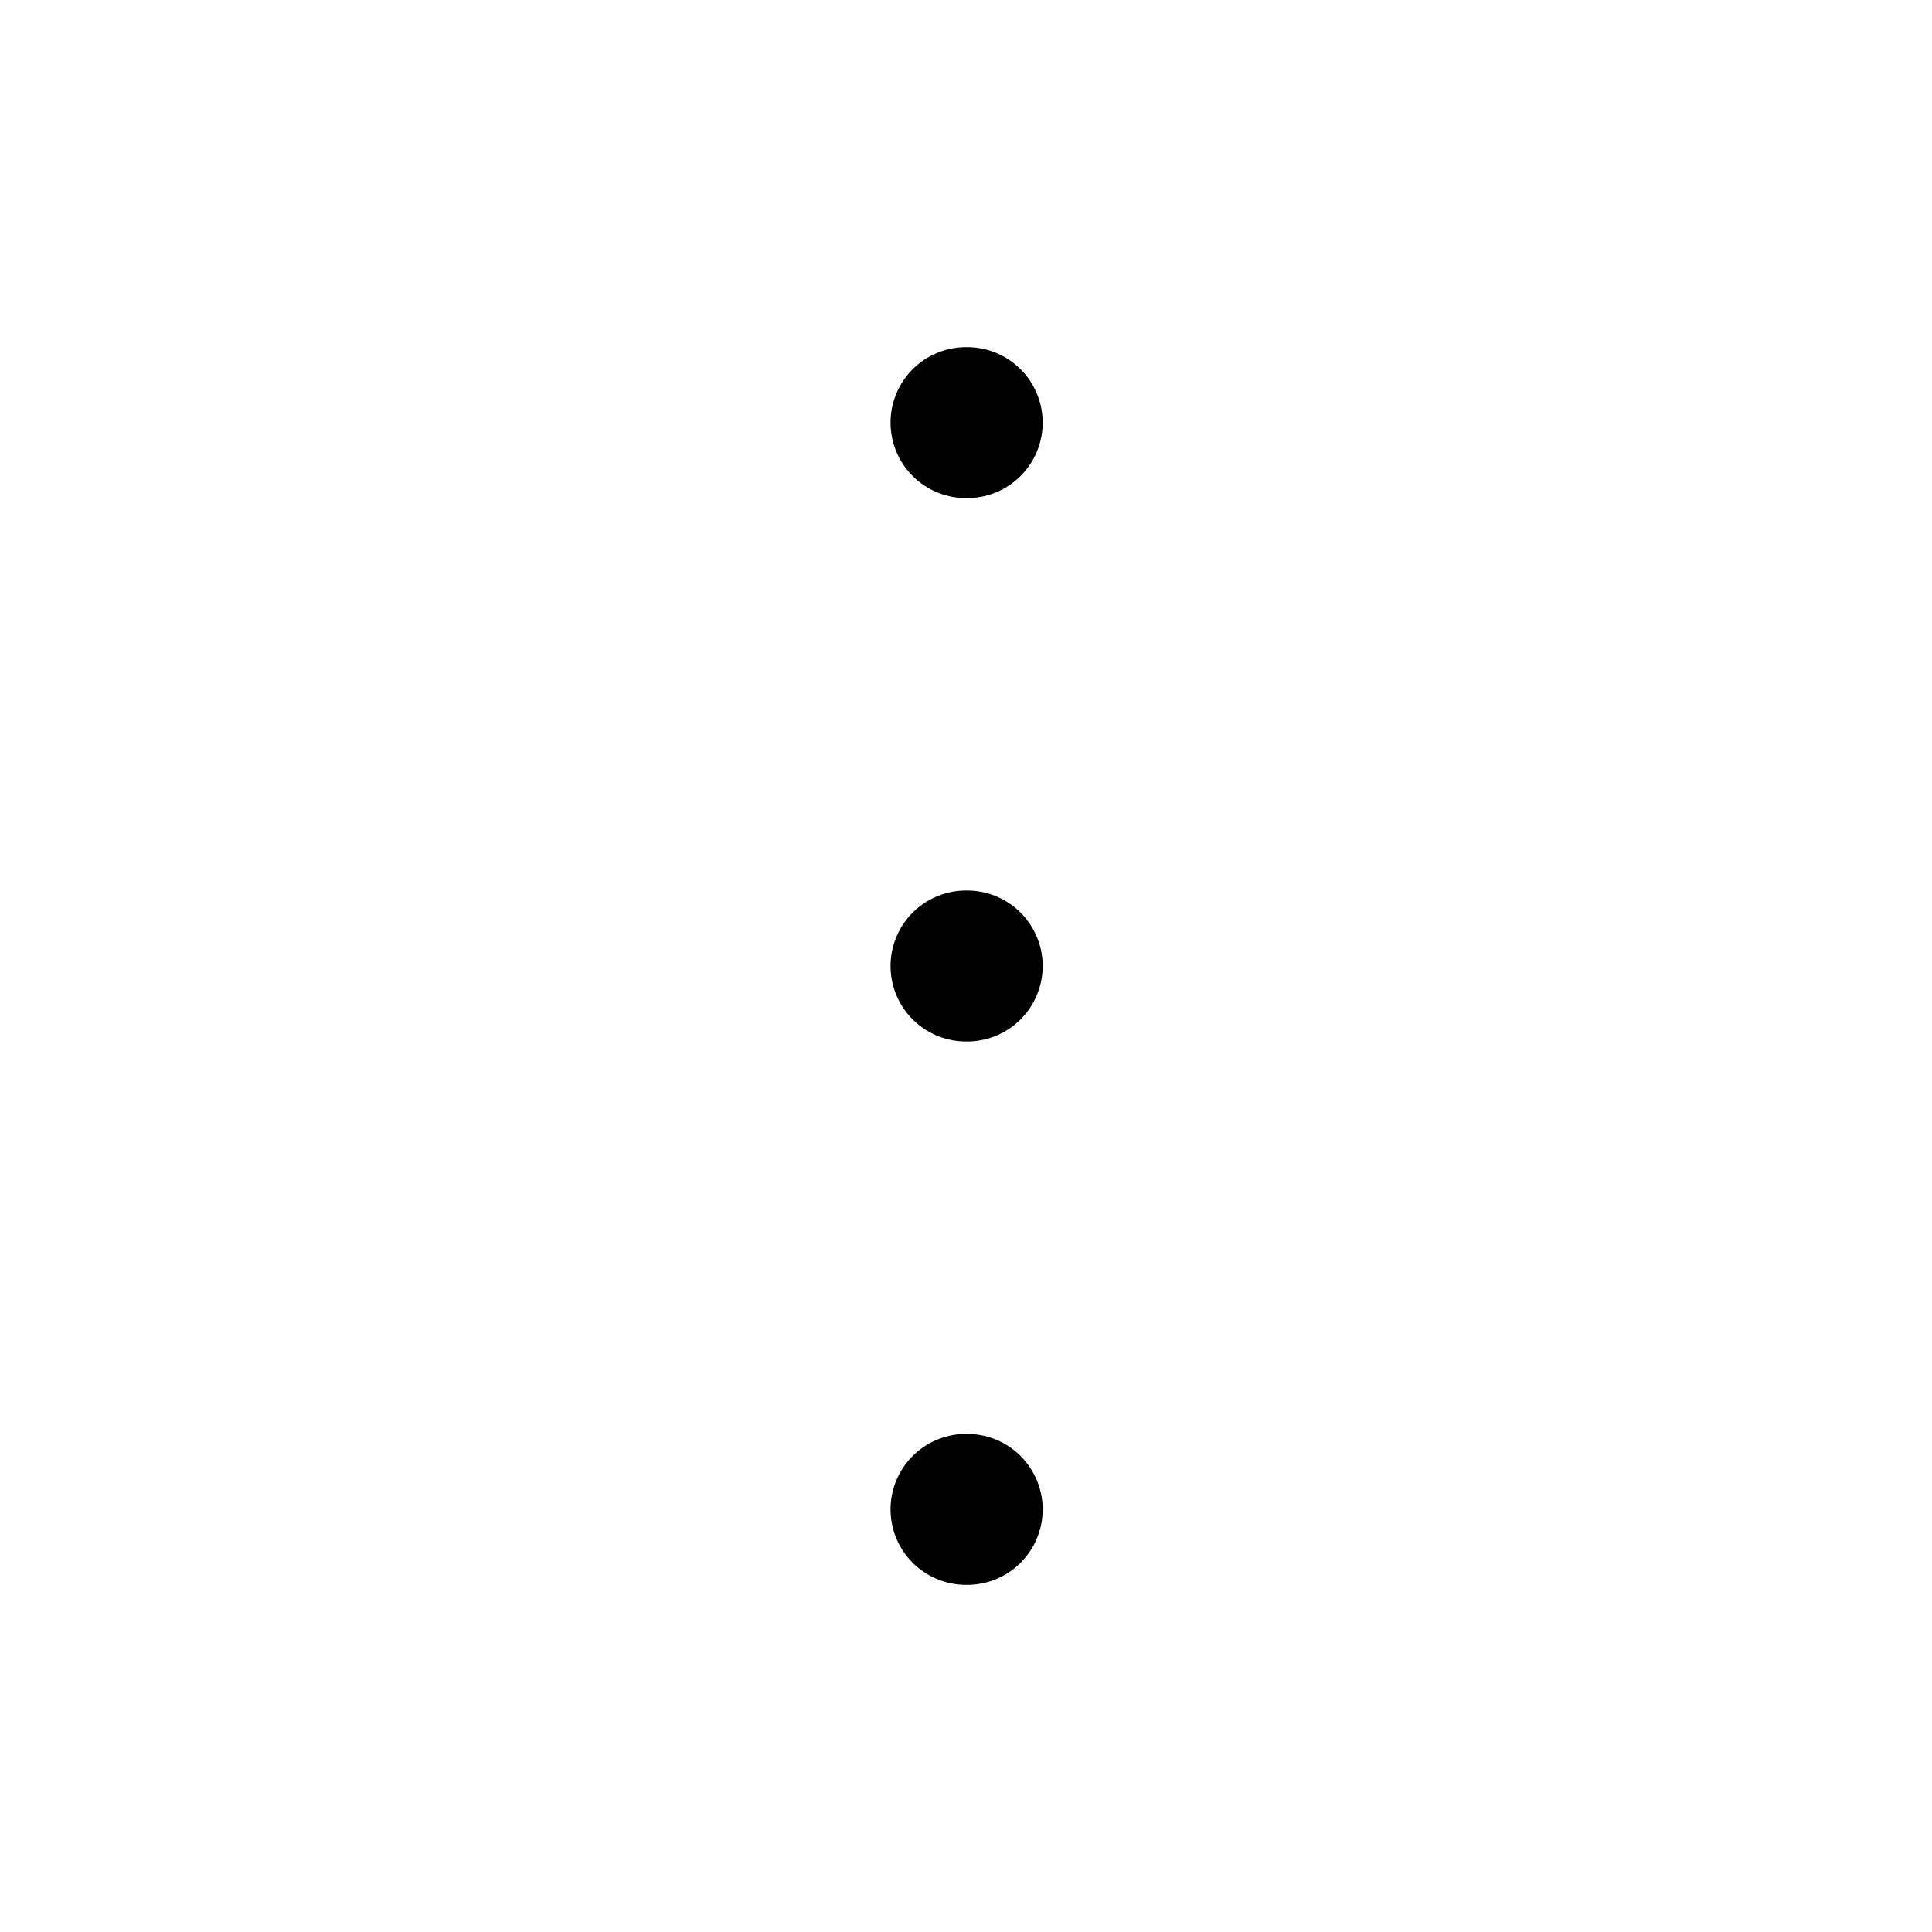
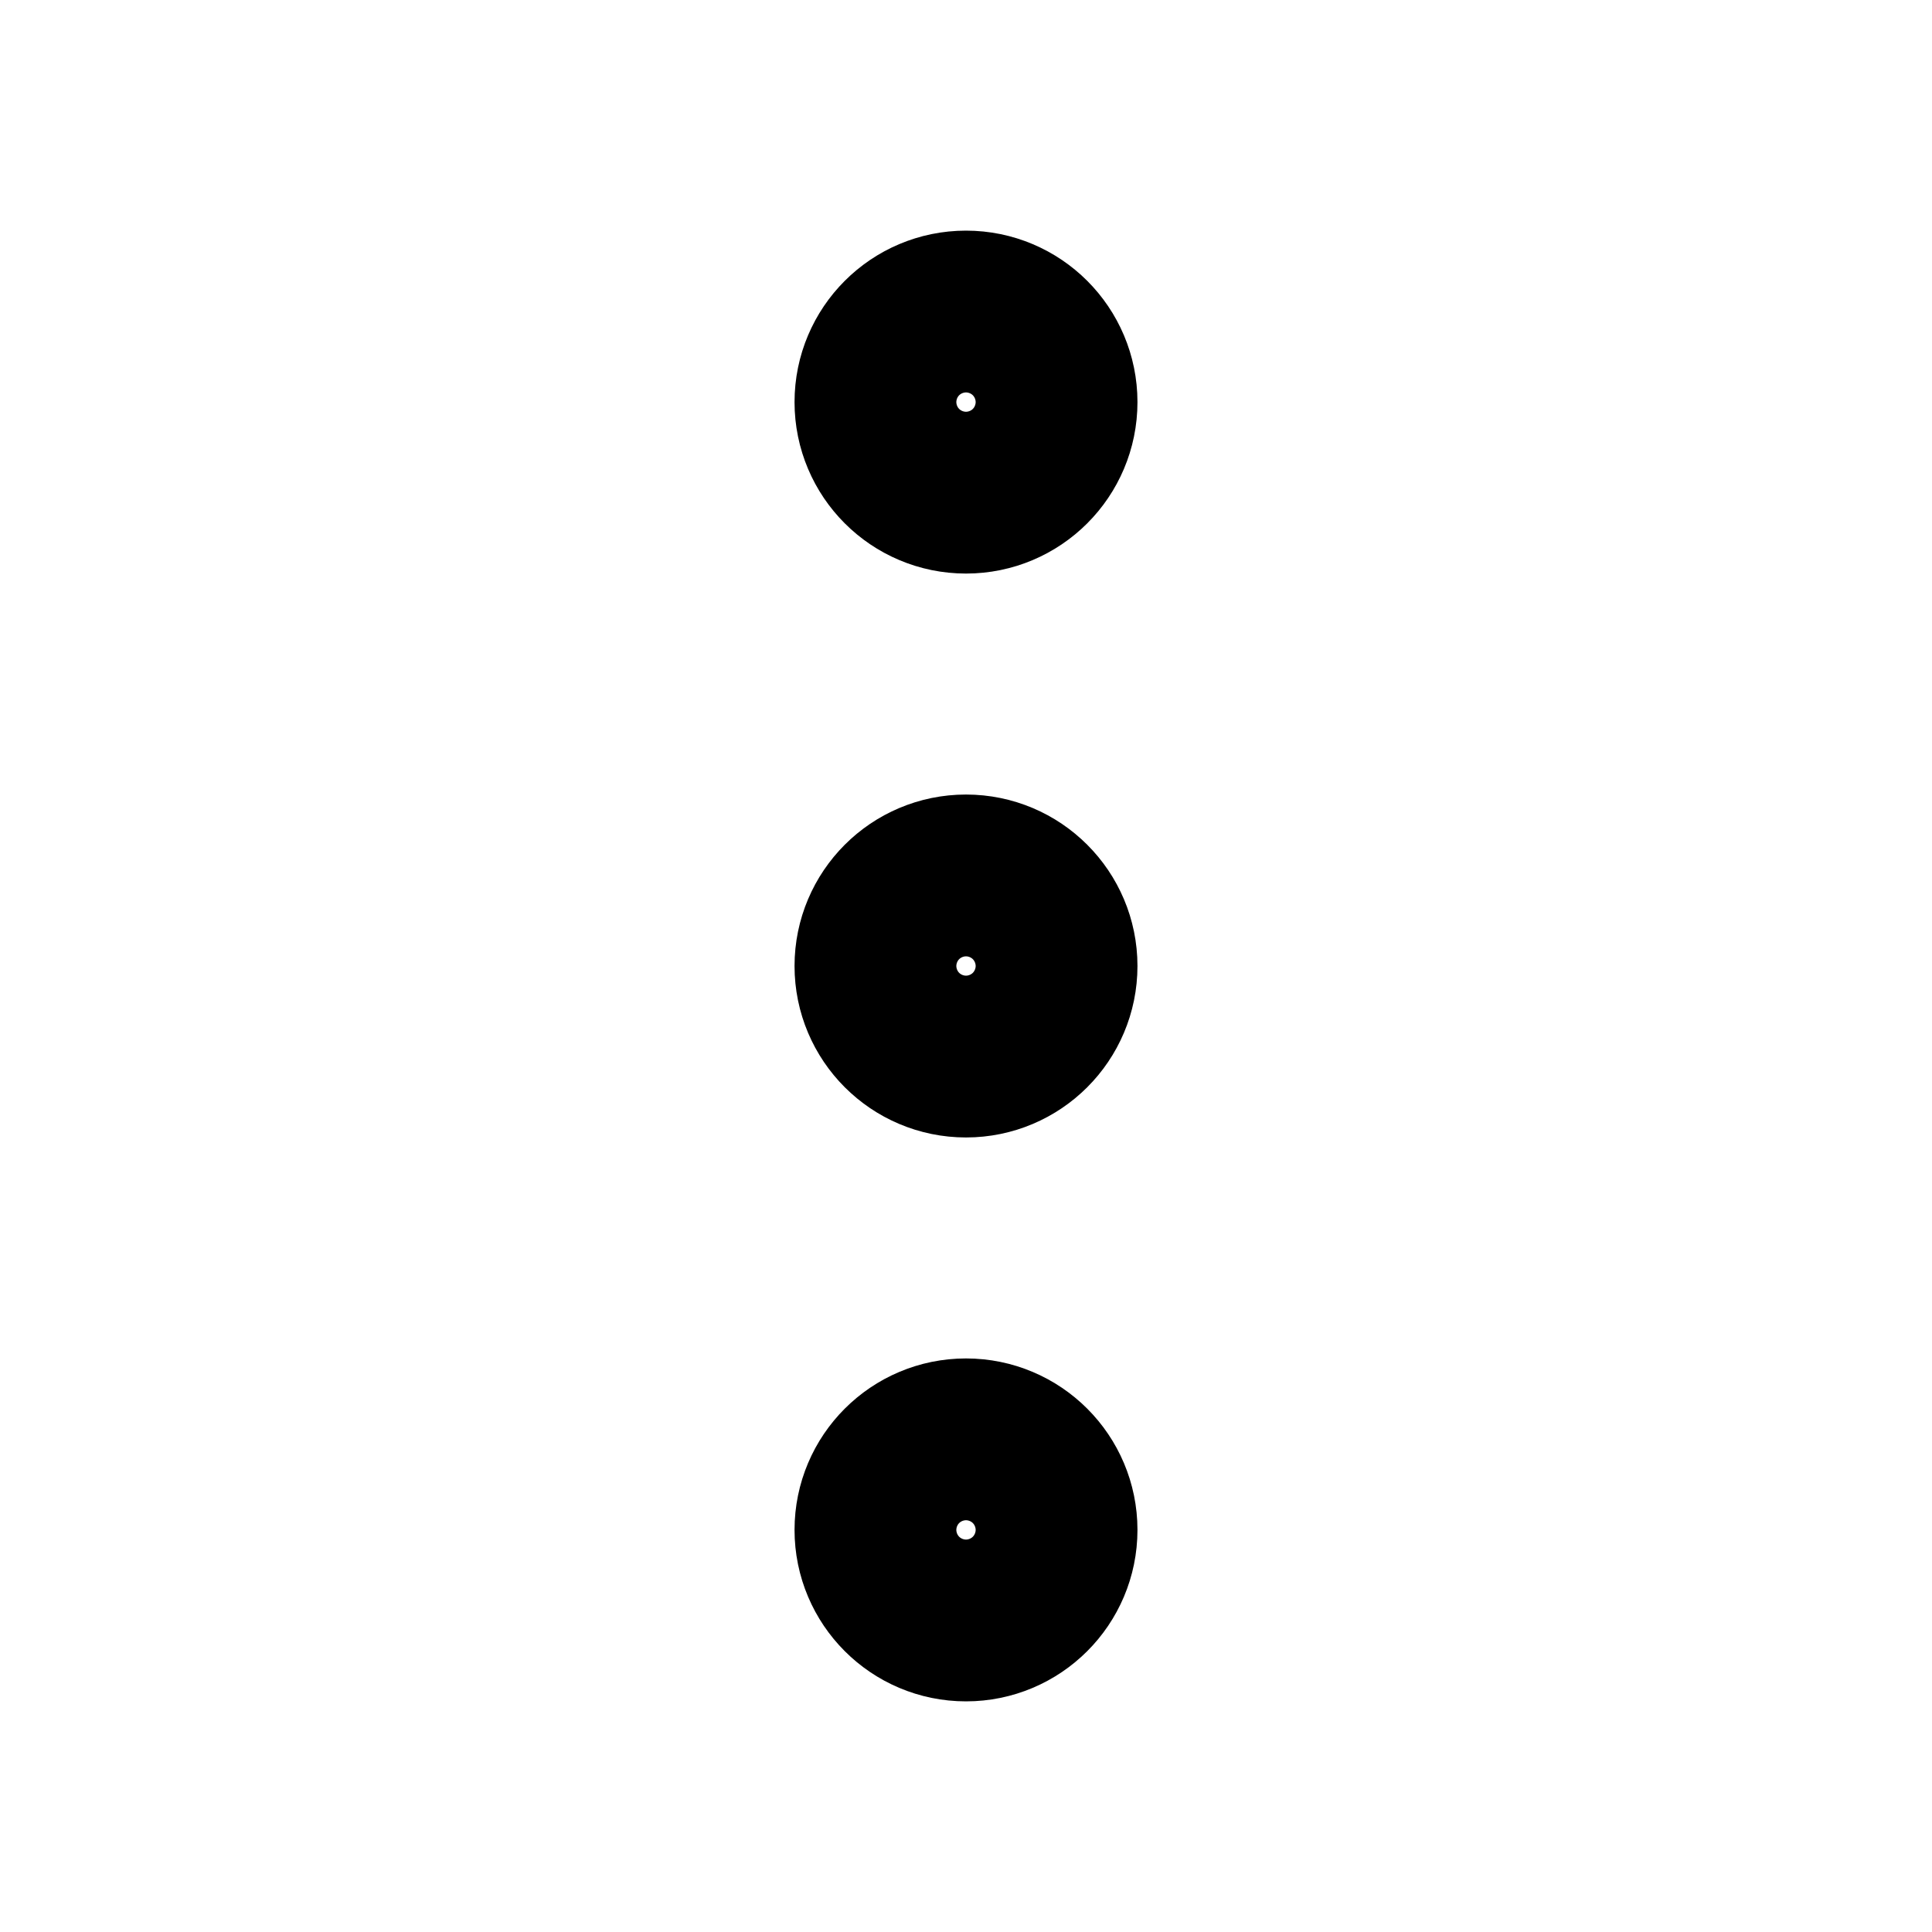
- <svg xmlns="http://www.w3.org/2000/svg" viewBox="0 0 16 16" fill="none" stroke="currentColor" stroke-width="1.25" stroke-linecap="round" stroke-linejoin="round">
-   <path d="M8 3.5h.01" />
-   <path d="M8 8h.01" />
-   <path d="M8 12.5h.01" />
+ <svg xmlns="http://www.w3.org/2000/svg" viewBox="0 0 16 16">
+   <circle cx="8" cy="8" r="0.67" stroke="currentColor" fill="none" stroke-linecap="round" stroke-linejoin="round" stroke-width="1.5" />
+   <circle cx="8" cy="3.33" r="0.67" stroke="currentColor" fill="none" stroke-linecap="round" stroke-linejoin="round" stroke-width="1.5" />
+   <circle cx="8" cy="12.67" r="0.67" stroke="currentColor" fill="none" stroke-linecap="round" stroke-linejoin="round" stroke-width="1.5" />
</svg>
